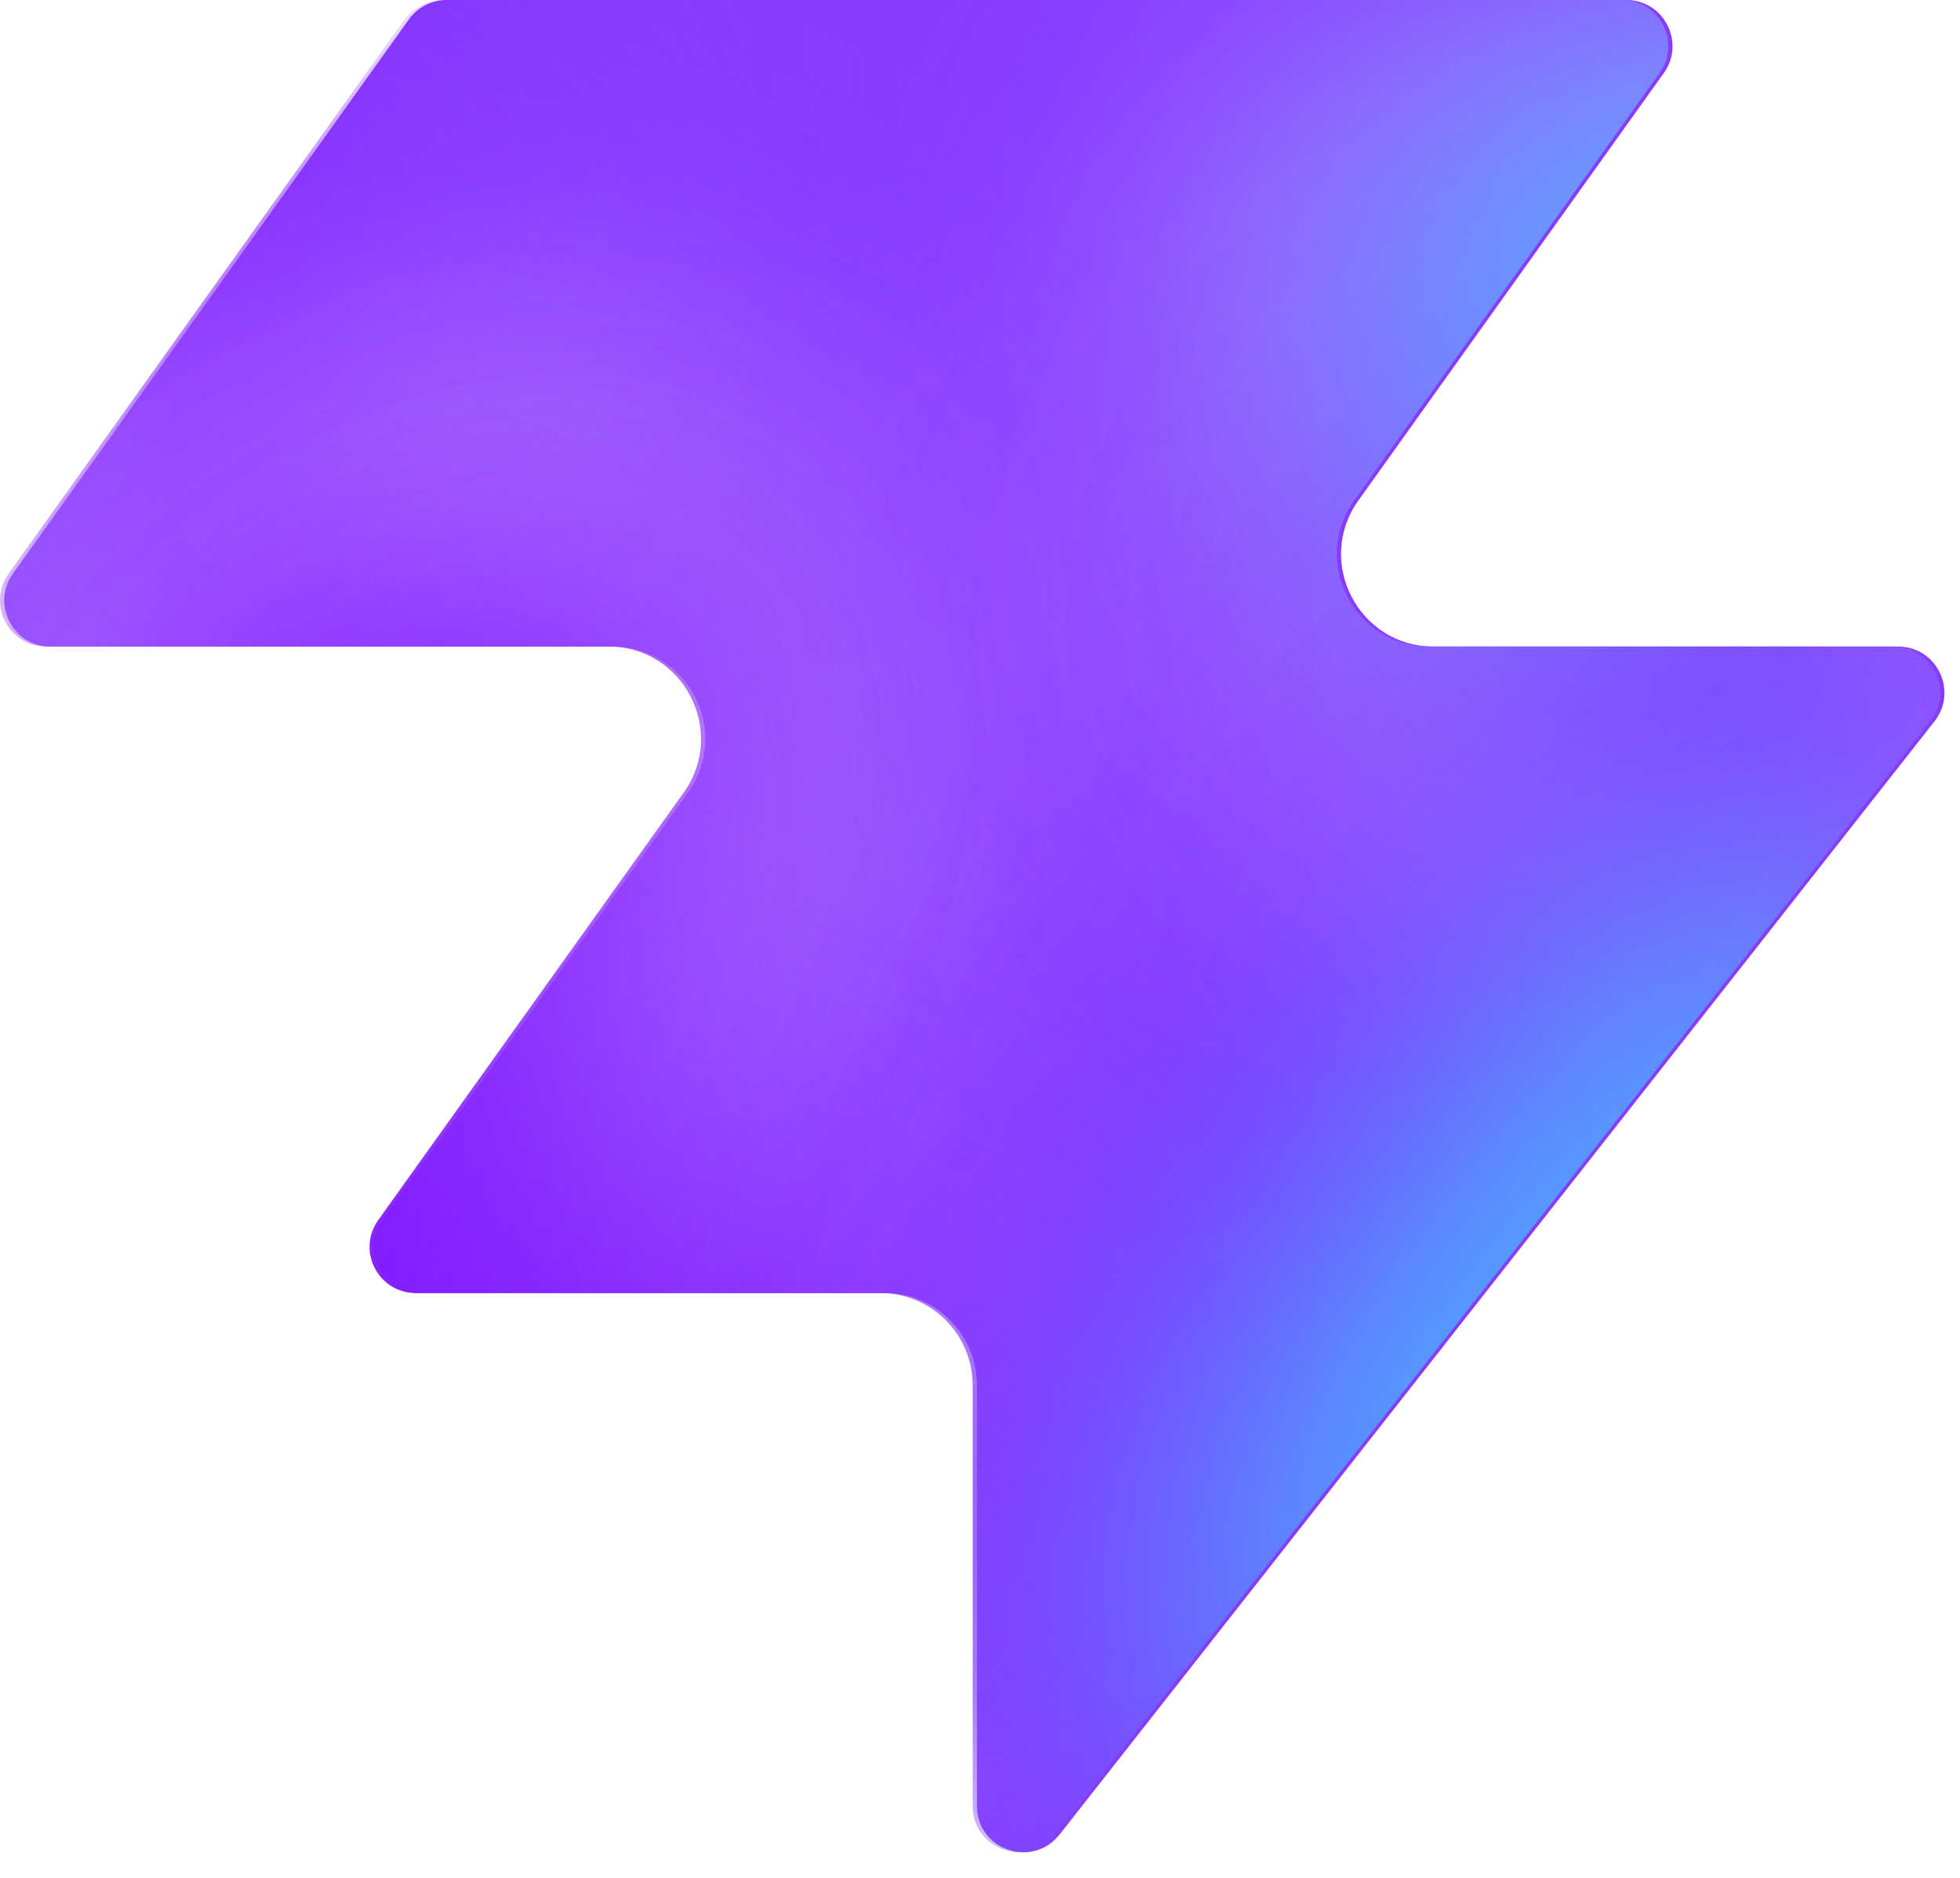
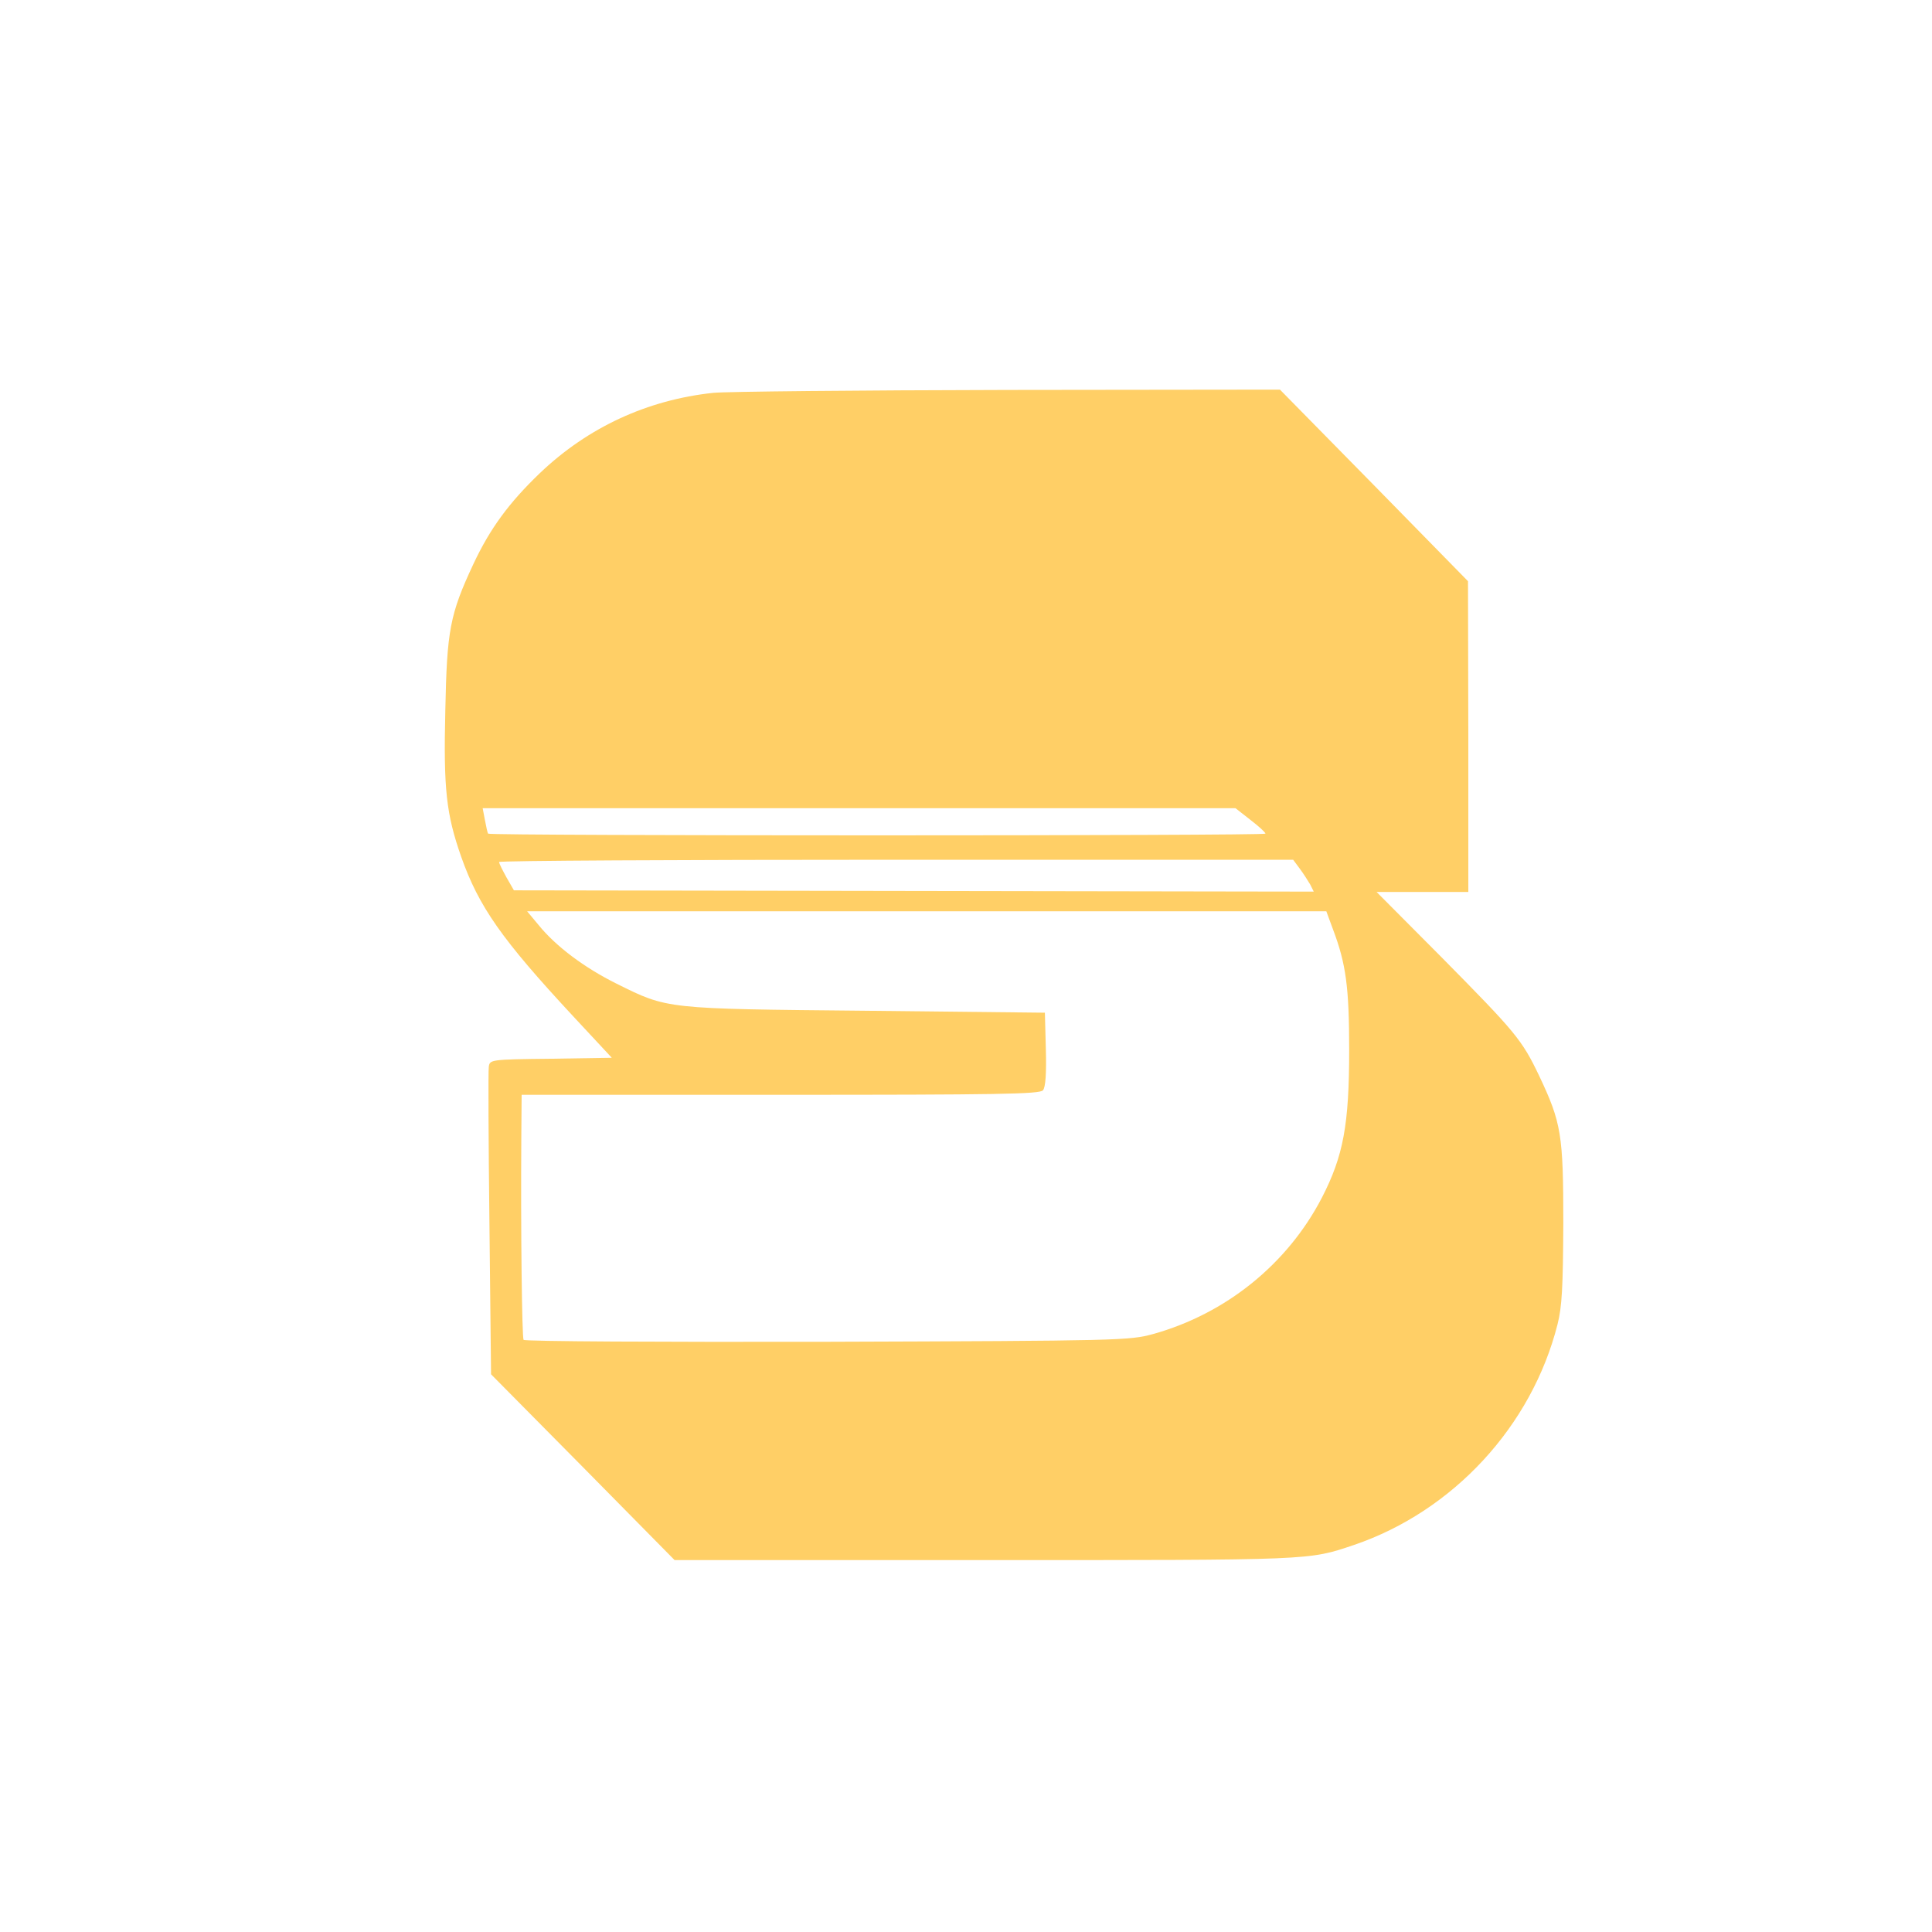
- <svg xmlns="http://www.w3.org/2000/svg" width="48" height="46" fill="none" viewBox="0 0 48 46">
-   <path fill="#863bff" d="M25.946 44.938c-.664.845-2.021.375-2.021-.698V33.937a2.26 2.26 0 0 0-2.262-2.262H10.287c-.92 0-1.456-1.04-.92-1.788l7.48-10.471c1.07-1.497 0-3.578-1.842-3.578H1.237c-.92 0-1.456-1.04-.92-1.788L10.013.474c.214-.297.556-.474.92-.474h28.894c.92 0 1.456 1.04.92 1.788l-7.48 10.471c-1.07 1.498 0 3.579 1.842 3.579h11.377c.943 0 1.473 1.088.89 1.83L25.947 44.94z" style="fill:#863bff;fill:color(display-p3 .525 .23 1);fill-opacity:1" />
-   <mask id="a" width="48" height="46" x="0" y="0" maskUnits="userSpaceOnUse" style="mask-type:alpha">
-     <path fill="#000" d="M25.842 44.938c-.664.844-2.021.375-2.021-.698V33.937a2.26 2.26 0 0 0-2.262-2.262H10.183c-.92 0-1.456-1.04-.92-1.788l7.48-10.471c1.07-1.498 0-3.579-1.842-3.579H1.133c-.92 0-1.456-1.04-.92-1.787L9.91.473c.214-.297.556-.474.92-.474h28.894c.92 0 1.456 1.04.92 1.788l-7.48 10.471c-1.07 1.498 0 3.578 1.842 3.578h11.377c.943 0 1.473 1.088.89 1.832L25.843 44.94z" style="fill:#000;fill-opacity:1" />
-   </mask>
-   <g mask="url(#a)">
-     <g filter="url(#b)">
-       <ellipse cx="5.508" cy="14.704" fill="#ede6ff" rx="5.508" ry="14.704" style="fill:#ede6ff;fill:color(display-p3 .927 .903 1);fill-opacity:1" transform="matrix(.00324 1 1 -.00324 -4.47 31.516)" />
-     </g>
-     <g filter="url(#c)">
-       <ellipse cx="10.399" cy="29.851" fill="#ede6ff" rx="10.399" ry="29.851" style="fill:#ede6ff;fill:color(display-p3 .927 .903 1);fill-opacity:1" transform="matrix(.00324 1 1 -.00324 -39.328 7.883)" />
-     </g>
-     <g filter="url(#d)">
-       <ellipse cx="5.508" cy="30.487" fill="#7e14ff" rx="5.508" ry="30.487" style="fill:#7e14ff;fill:color(display-p3 .492 .077 1);fill-opacity:1" transform="rotate(89.814 -25.913 -14.639)scale(1 -1)" />
-     </g>
-     <g filter="url(#e)">
-       <ellipse cx="5.508" cy="30.599" fill="#7e14ff" rx="5.508" ry="30.599" style="fill:#7e14ff;fill:color(display-p3 .492 .077 1);fill-opacity:1" transform="rotate(89.814 -32.644 -3.334)scale(1 -1)" />
-     </g>
-     <g filter="url(#f)">
-       <ellipse cx="5.508" cy="30.599" fill="#7e14ff" rx="5.508" ry="30.599" style="fill:#7e14ff;fill:color(display-p3 .492 .077 1);fill-opacity:1" transform="matrix(.00324 1 1 -.00324 -34.34 30.47)" />
-     </g>
-     <g filter="url(#g)">
-       <ellipse cx="14.072" cy="22.078" fill="#ede6ff" rx="14.072" ry="22.078" style="fill:#ede6ff;fill:color(display-p3 .927 .903 1);fill-opacity:1" transform="rotate(93.35 24.506 48.493)scale(-1 1)" />
-     </g>
-     <g filter="url(#h)">
-       <ellipse cx="3.47" cy="21.501" fill="#7e14ff" rx="3.47" ry="21.501" style="fill:#7e14ff;fill:color(display-p3 .492 .077 1);fill-opacity:1" transform="rotate(89.009 28.708 47.59)scale(-1 1)" />
-     </g>
-     <g filter="url(#i)">
-       <ellipse cx="3.47" cy="21.501" fill="#7e14ff" rx="3.47" ry="21.501" style="fill:#7e14ff;fill:color(display-p3 .492 .077 1);fill-opacity:1" transform="rotate(89.009 28.708 47.59)scale(-1 1)" />
-     </g>
-     <g filter="url(#j)">
-       <ellipse cx=".387" cy="8.972" fill="#7e14ff" rx="4.407" ry="29.108" style="fill:#7e14ff;fill:color(display-p3 .492 .077 1);fill-opacity:1" transform="rotate(39.51 .387 8.972)" />
-     </g>
-     <g filter="url(#k)">
-       <ellipse cx="47.523" cy="-6.092" fill="#7e14ff" rx="4.407" ry="29.108" style="fill:#7e14ff;fill:color(display-p3 .492 .077 1);fill-opacity:1" transform="rotate(37.892 47.523 -6.092)" />
-     </g>
-     <g filter="url(#l)">
-       <ellipse cx="41.412" cy="6.333" fill="#47bfff" rx="5.971" ry="9.665" style="fill:#47bfff;fill:color(display-p3 .28 .748 1);fill-opacity:1" transform="rotate(37.892 41.412 6.333)" />
-     </g>
-     <g filter="url(#m)">
-       <ellipse cx="-1.879" cy="38.332" fill="#7e14ff" rx="4.407" ry="29.108" style="fill:#7e14ff;fill:color(display-p3 .492 .077 1);fill-opacity:1" transform="rotate(37.892 -1.88 38.332)" />
-     </g>
-     <g filter="url(#n)">
-       <ellipse cx="-1.879" cy="38.332" fill="#7e14ff" rx="4.407" ry="29.108" style="fill:#7e14ff;fill:color(display-p3 .492 .077 1);fill-opacity:1" transform="rotate(37.892 -1.88 38.332)" />
-     </g>
-     <g filter="url(#o)">
-       <ellipse cx="35.651" cy="29.907" fill="#7e14ff" rx="4.407" ry="29.108" style="fill:#7e14ff;fill:color(display-p3 .492 .077 1);fill-opacity:1" transform="rotate(37.892 35.651 29.907)" />
-     </g>
-     <g filter="url(#p)">
-       <ellipse cx="38.418" cy="32.4" fill="#47bfff" rx="5.971" ry="15.297" style="fill:#47bfff;fill:color(display-p3 .28 .748 1);fill-opacity:1" transform="rotate(37.892 38.418 32.4)" />
-     </g>
+ <svg xmlns="http://www.w3.org/2000/svg" version="1.0" width="600pt" height="600pt" viewBox="0 0 600 600" preserveAspectRatio="xMidYMid meet">
+   <g transform="translate(0,600) scale(0.1,-0.1)" fill="#ffcf66" stroke="none">
+     <path d="M2215 4780 c-205 -22 -389 -107 -538 -249 -96 -92 -155 -172 -207 -283 -73 -156 -82 -206 -87 -453 -6 -247 3 -323 49 -455 55 -156 126 -257 347 -495 l121 -130 -189 -3 c-188 -2 -190 -3 -193 -25 -2 -12 -1 -232 2 -488 l5 -467 285 -288 285 -289 965 0 c1023 0 1002 -1 1145 47 308 105 552 369 632 685 14 55 17 115 18 313 0 277 -6 313 -75 459 -54 113 -73 135 -304 369 l-201 202 143 0 142 0 0 483 -1 482 -292 298 -292 297 -845 -1 c-465 -1 -876 -5 -915 -9z m1668 -1326 c26 -20 47 -39 47 -43 0 -7 -2408 -7 -2414 0 -2 2 -6 21 -10 42 l-7 37 1169 0 1169 0 46 -36z m153 -151 c12 -16 26 -38 33 -50 l11 -22 -1242 2 -1242 2 -23 40 c-12 22 -23 43 -23 48 0 4 555 7 1233 7 l1233 0 20 -27z m104 -190 c40 -106 50 -179 50 -373 0 -233 -18 -330 -85 -460 -107 -206 -298 -360 -524 -423 -74 -20 -99 -21 -1013 -24 -515 -1 -939 1 -942 6 -5 8 -9 339 -7 629 l1 132 804 0 c675 0 805 2 815 14 8 9 11 52 9 127 l-3 114 -555 6 c-625 6 -616 5 -775 84 -99 49 -189 116 -243 183 l-35 42 1241 0 1241 0 21 -57z" />
  </g>
-   <defs>
-     <filter id="b" width="60.045" height="41.654" x="-19.77" y="16.149" color-interpolation-filters="sRGB" filterUnits="userSpaceOnUse">
-       <feFlood flood-opacity="0" result="BackgroundImageFix" />
-       <feBlend in="SourceGraphic" in2="BackgroundImageFix" result="shape" />
-       <feGaussianBlur result="effect1_foregroundBlur_2002_17158" stdDeviation="7.659" />
-     </filter>
-     <filter id="c" width="90.34" height="51.437" x="-54.613" y="-7.533" color-interpolation-filters="sRGB" filterUnits="userSpaceOnUse">
-       <feFlood flood-opacity="0" result="BackgroundImageFix" />
-       <feBlend in="SourceGraphic" in2="BackgroundImageFix" result="shape" />
-       <feGaussianBlur result="effect1_foregroundBlur_2002_17158" stdDeviation="7.659" />
-     </filter>
-     <filter id="d" width="79.355" height="29.4" x="-49.64" y="2.03" color-interpolation-filters="sRGB" filterUnits="userSpaceOnUse">
-       <feFlood flood-opacity="0" result="BackgroundImageFix" />
-       <feBlend in="SourceGraphic" in2="BackgroundImageFix" result="shape" />
-       <feGaussianBlur result="effect1_foregroundBlur_2002_17158" stdDeviation="4.596" />
-     </filter>
-     <filter id="e" width="79.579" height="29.4" x="-45.045" y="20.029" color-interpolation-filters="sRGB" filterUnits="userSpaceOnUse">
-       <feFlood flood-opacity="0" result="BackgroundImageFix" />
-       <feBlend in="SourceGraphic" in2="BackgroundImageFix" result="shape" />
-       <feGaussianBlur result="effect1_foregroundBlur_2002_17158" stdDeviation="4.596" />
-     </filter>
-     <filter id="f" width="79.579" height="29.4" x="-43.513" y="21.178" color-interpolation-filters="sRGB" filterUnits="userSpaceOnUse">
-       <feFlood flood-opacity="0" result="BackgroundImageFix" />
-       <feBlend in="SourceGraphic" in2="BackgroundImageFix" result="shape" />
-       <feGaussianBlur result="effect1_foregroundBlur_2002_17158" stdDeviation="4.596" />
-     </filter>
-     <filter id="g" width="74.749" height="58.852" x="15.756" y="-17.901" color-interpolation-filters="sRGB" filterUnits="userSpaceOnUse">
-       <feFlood flood-opacity="0" result="BackgroundImageFix" />
-       <feBlend in="SourceGraphic" in2="BackgroundImageFix" result="shape" />
-       <feGaussianBlur result="effect1_foregroundBlur_2002_17158" stdDeviation="7.659" />
-     </filter>
-     <filter id="h" width="61.377" height="25.362" x="23.548" y="2.284" color-interpolation-filters="sRGB" filterUnits="userSpaceOnUse">
-       <feFlood flood-opacity="0" result="BackgroundImageFix" />
-       <feBlend in="SourceGraphic" in2="BackgroundImageFix" result="shape" />
-       <feGaussianBlur result="effect1_foregroundBlur_2002_17158" stdDeviation="4.596" />
-     </filter>
-     <filter id="i" width="61.377" height="25.362" x="23.548" y="2.284" color-interpolation-filters="sRGB" filterUnits="userSpaceOnUse">
-       <feFlood flood-opacity="0" result="BackgroundImageFix" />
-       <feBlend in="SourceGraphic" in2="BackgroundImageFix" result="shape" />
-       <feGaussianBlur result="effect1_foregroundBlur_2002_17158" stdDeviation="4.596" />
-     </filter>
-     <filter id="j" width="56.045" height="63.649" x="-27.636" y="-22.853" color-interpolation-filters="sRGB" filterUnits="userSpaceOnUse">
-       <feFlood flood-opacity="0" result="BackgroundImageFix" />
-       <feBlend in="SourceGraphic" in2="BackgroundImageFix" result="shape" />
-       <feGaussianBlur result="effect1_foregroundBlur_2002_17158" stdDeviation="4.596" />
-     </filter>
-     <filter id="k" width="54.814" height="64.646" x="20.116" y="-38.415" color-interpolation-filters="sRGB" filterUnits="userSpaceOnUse">
-       <feFlood flood-opacity="0" result="BackgroundImageFix" />
-       <feBlend in="SourceGraphic" in2="BackgroundImageFix" result="shape" />
-       <feGaussianBlur result="effect1_foregroundBlur_2002_17158" stdDeviation="4.596" />
-     </filter>
-     <filter id="l" width="33.541" height="35.313" x="24.641" y="-11.323" color-interpolation-filters="sRGB" filterUnits="userSpaceOnUse">
-       <feFlood flood-opacity="0" result="BackgroundImageFix" />
-       <feBlend in="SourceGraphic" in2="BackgroundImageFix" result="shape" />
-       <feGaussianBlur result="effect1_foregroundBlur_2002_17158" stdDeviation="4.596" />
-     </filter>
-     <filter id="m" width="54.814" height="64.646" x="-29.286" y="6.009" color-interpolation-filters="sRGB" filterUnits="userSpaceOnUse">
-       <feFlood flood-opacity="0" result="BackgroundImageFix" />
-       <feBlend in="SourceGraphic" in2="BackgroundImageFix" result="shape" />
-       <feGaussianBlur result="effect1_foregroundBlur_2002_17158" stdDeviation="4.596" />
-     </filter>
-     <filter id="n" width="54.814" height="64.646" x="-29.286" y="6.009" color-interpolation-filters="sRGB" filterUnits="userSpaceOnUse">
-       <feFlood flood-opacity="0" result="BackgroundImageFix" />
-       <feBlend in="SourceGraphic" in2="BackgroundImageFix" result="shape" />
-       <feGaussianBlur result="effect1_foregroundBlur_2002_17158" stdDeviation="4.596" />
-     </filter>
-     <filter id="o" width="54.814" height="64.646" x="8.244" y="-2.416" color-interpolation-filters="sRGB" filterUnits="userSpaceOnUse">
-       <feFlood flood-opacity="0" result="BackgroundImageFix" />
-       <feBlend in="SourceGraphic" in2="BackgroundImageFix" result="shape" />
-       <feGaussianBlur result="effect1_foregroundBlur_2002_17158" stdDeviation="4.596" />
-     </filter>
-     <filter id="p" width="39.409" height="43.623" x="18.713" y="10.588" color-interpolation-filters="sRGB" filterUnits="userSpaceOnUse">
-       <feFlood flood-opacity="0" result="BackgroundImageFix" />
-       <feBlend in="SourceGraphic" in2="BackgroundImageFix" result="shape" />
-       <feGaussianBlur result="effect1_foregroundBlur_2002_17158" stdDeviation="4.596" />
-     </filter>
-   </defs>
</svg>
